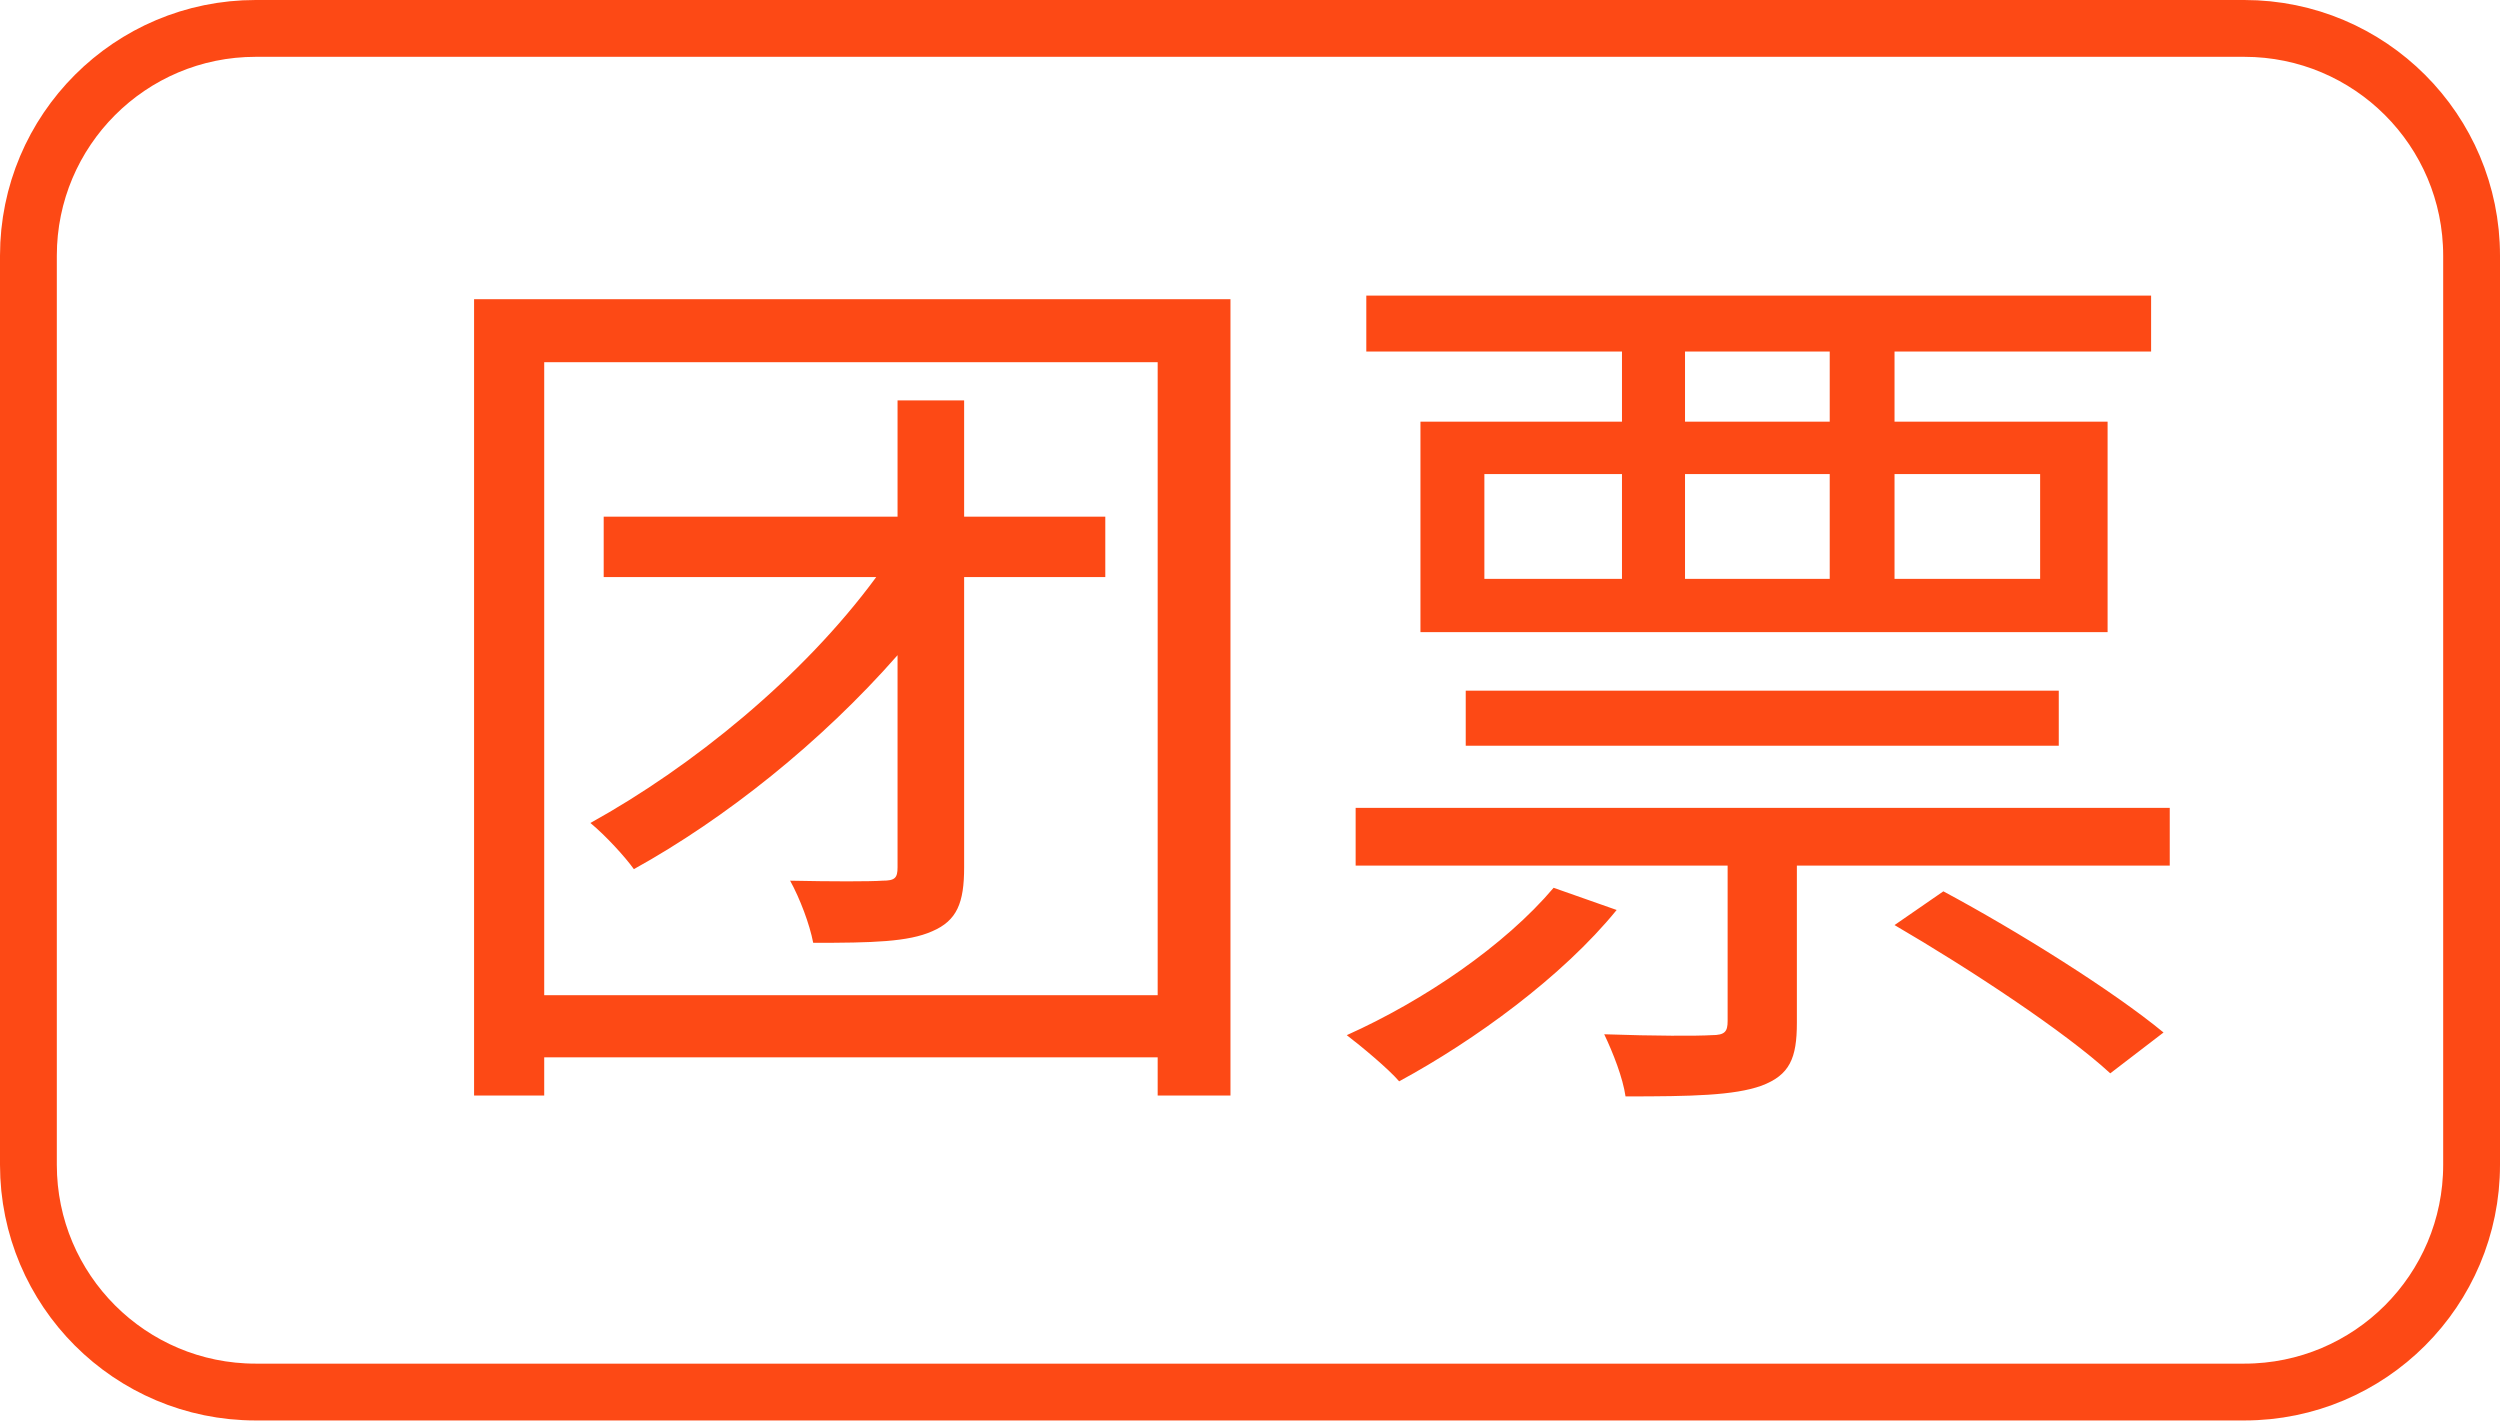
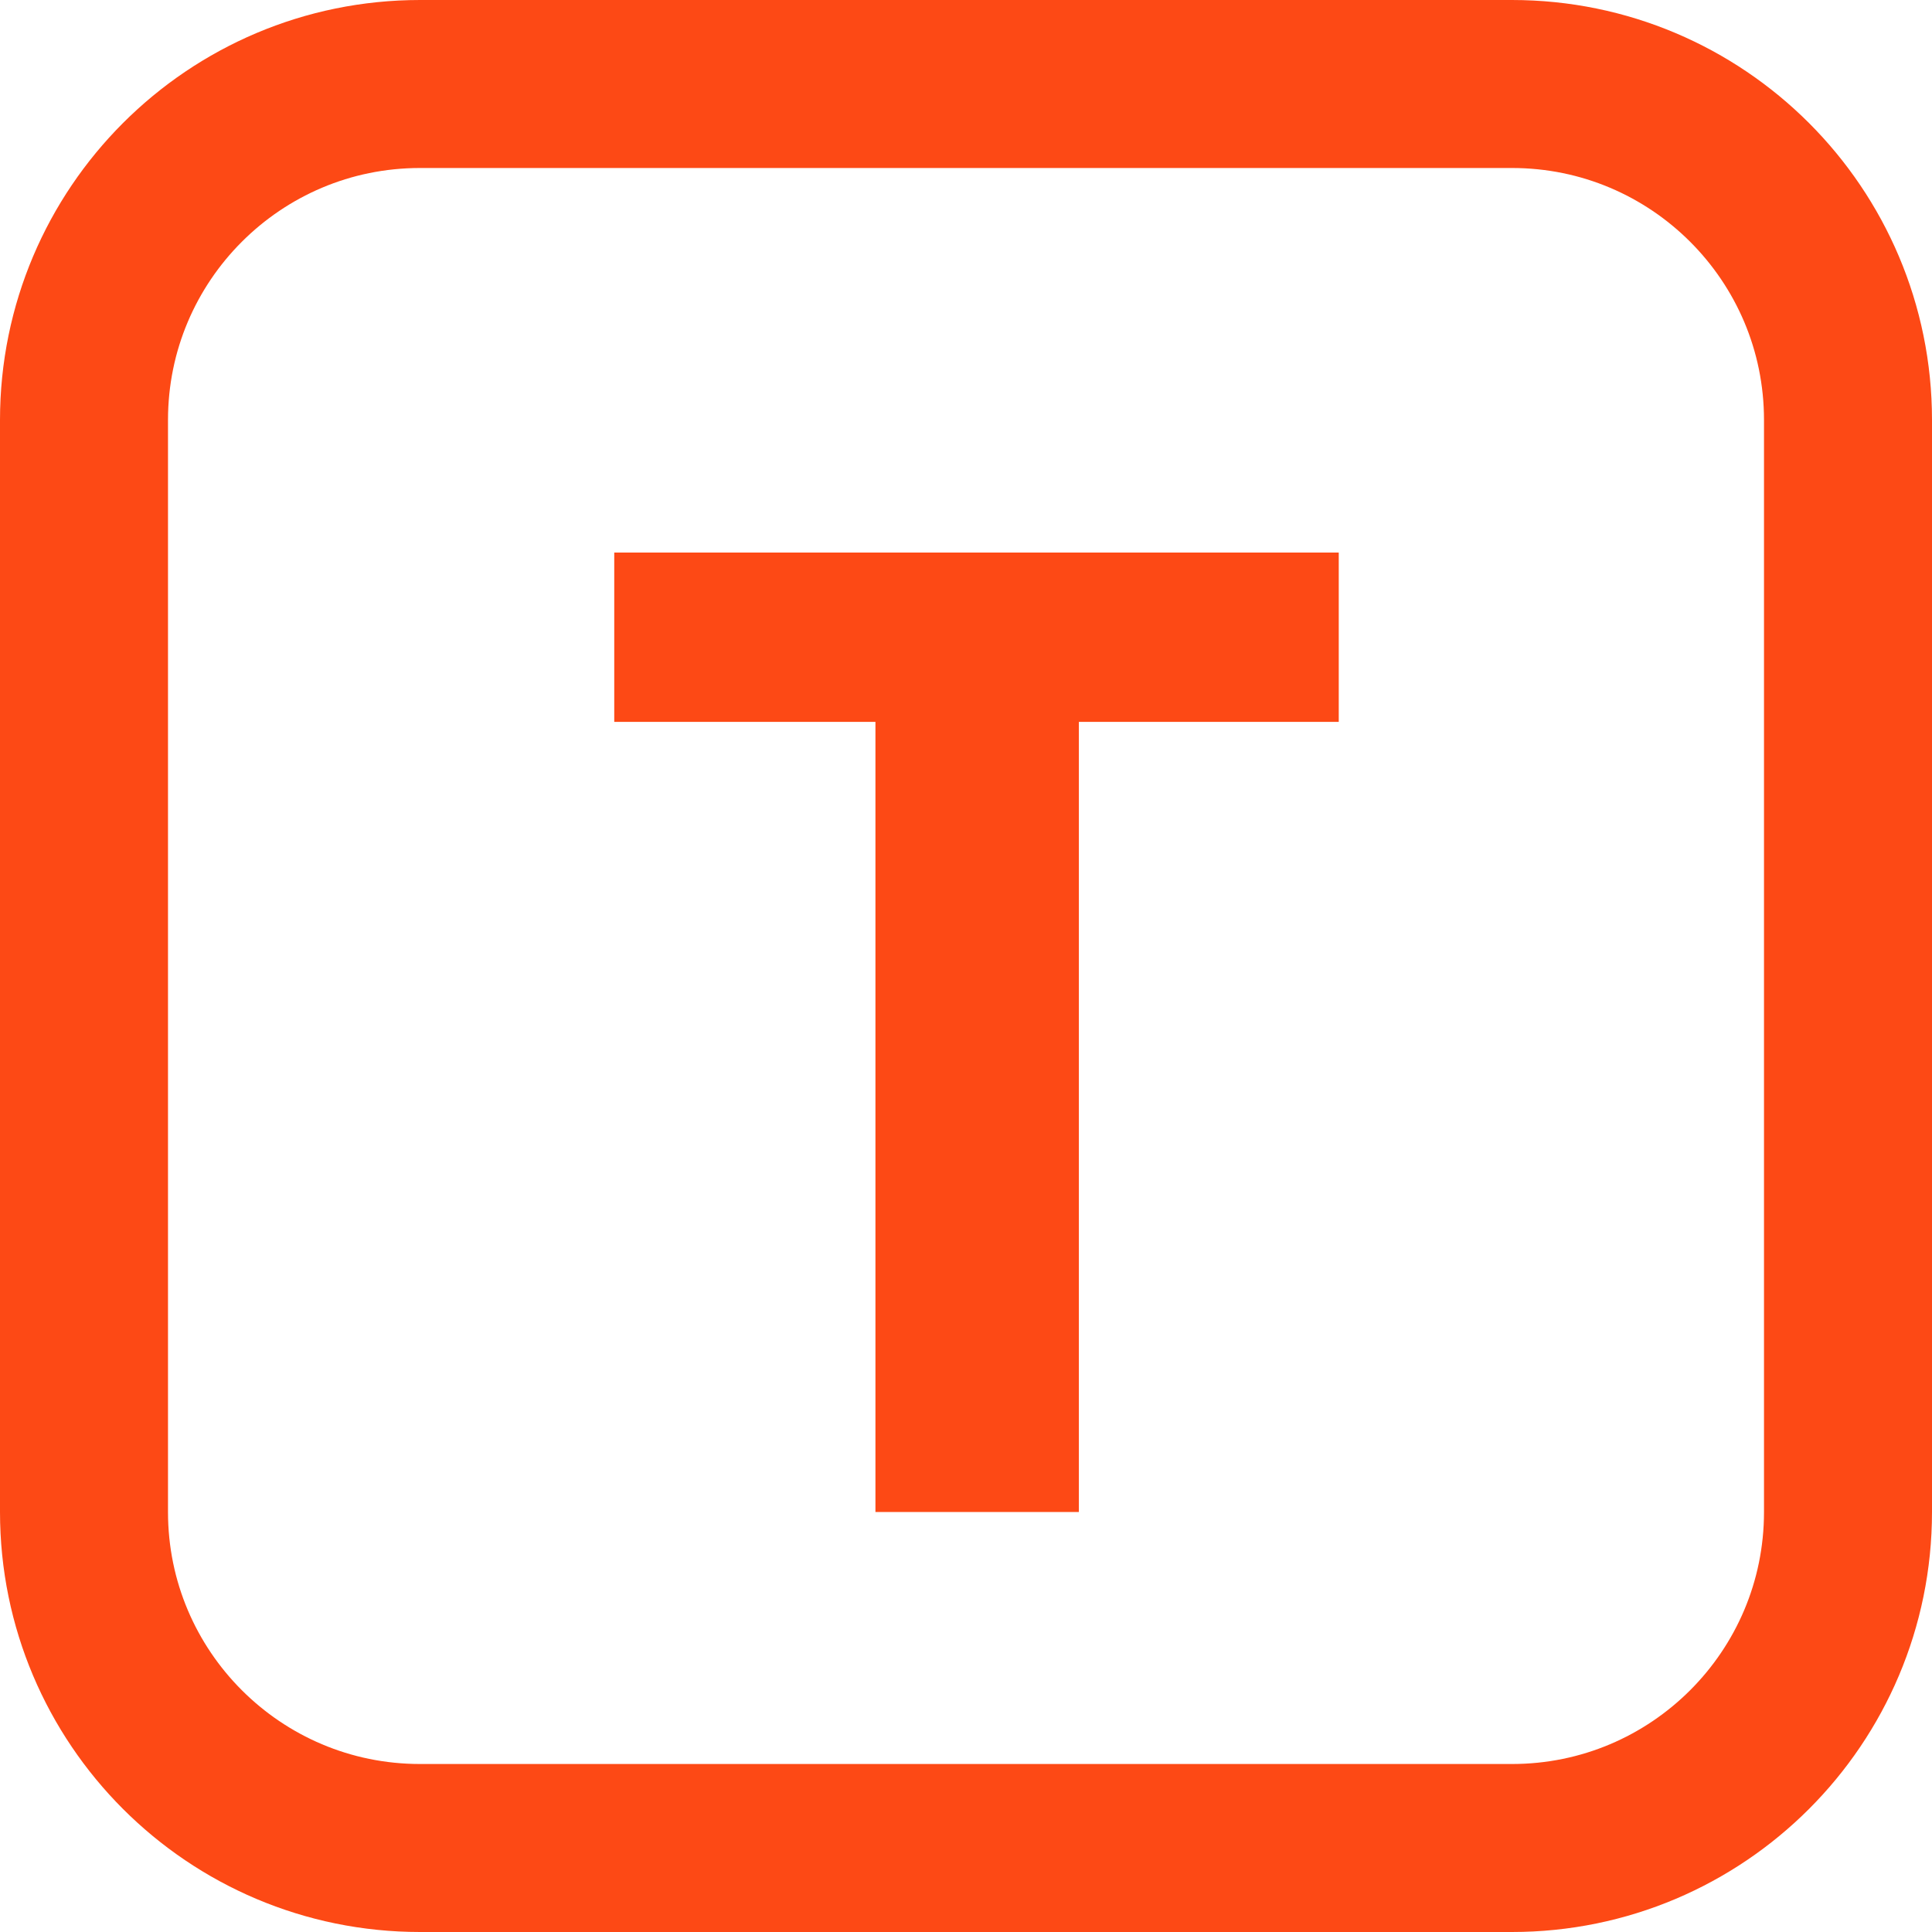
- <svg xmlns="http://www.w3.org/2000/svg" width="44px" height="25px" viewBox="0 0 44 25" version="1.1">
+ <svg xmlns="http://www.w3.org/2000/svg" width="23px" height="23px" viewBox="0 0 23 23" version="1.1">
  <defs />
-   <g id="首页" stroke="none" stroke-width="1" fill="none" fill-rule="evenodd">
-     <g id="首页-最新" transform="translate(-592, -343)">
-       <g id="Group-15" transform="translate(592, 343)">
-         <g id="Group-2">
-           <rect id="Rectangle-5" stroke="#FD4915" x="0.5" y="0.5" width="43" height="24" rx="4" />
-           <text id="团票" font-family="MicrosoftYaHei, Microsoft YaHei" font-size="16" font-weight="normal" fill="#FD4915">
-             <tspan x="7" y="18">团票</tspan>
+   <g id="最新页面" stroke="none" stroke-width="1" fill="none" fill-rule="evenodd">
+     <g id="购物车-最新" transform="translate(-306, -691)">
+       <g id="Group-6" transform="translate(306, 691)">
+         <g id="Group-2-Copy">
+           <rect id="Rectangle-5" stroke="#FD4915" stroke-width="2" x="1" y="1" width="21" height="21" rx="4" />
+           <text id="T" font-family="MicrosoftYaHei-Bold, Microsoft YaHei" font-size="16" font-weight="bold" fill="#FD4915">
+             <tspan x="7" y="18">T</tspan>
          </text>
        </g>
      </g>
    </g>
  </g>
</svg>
